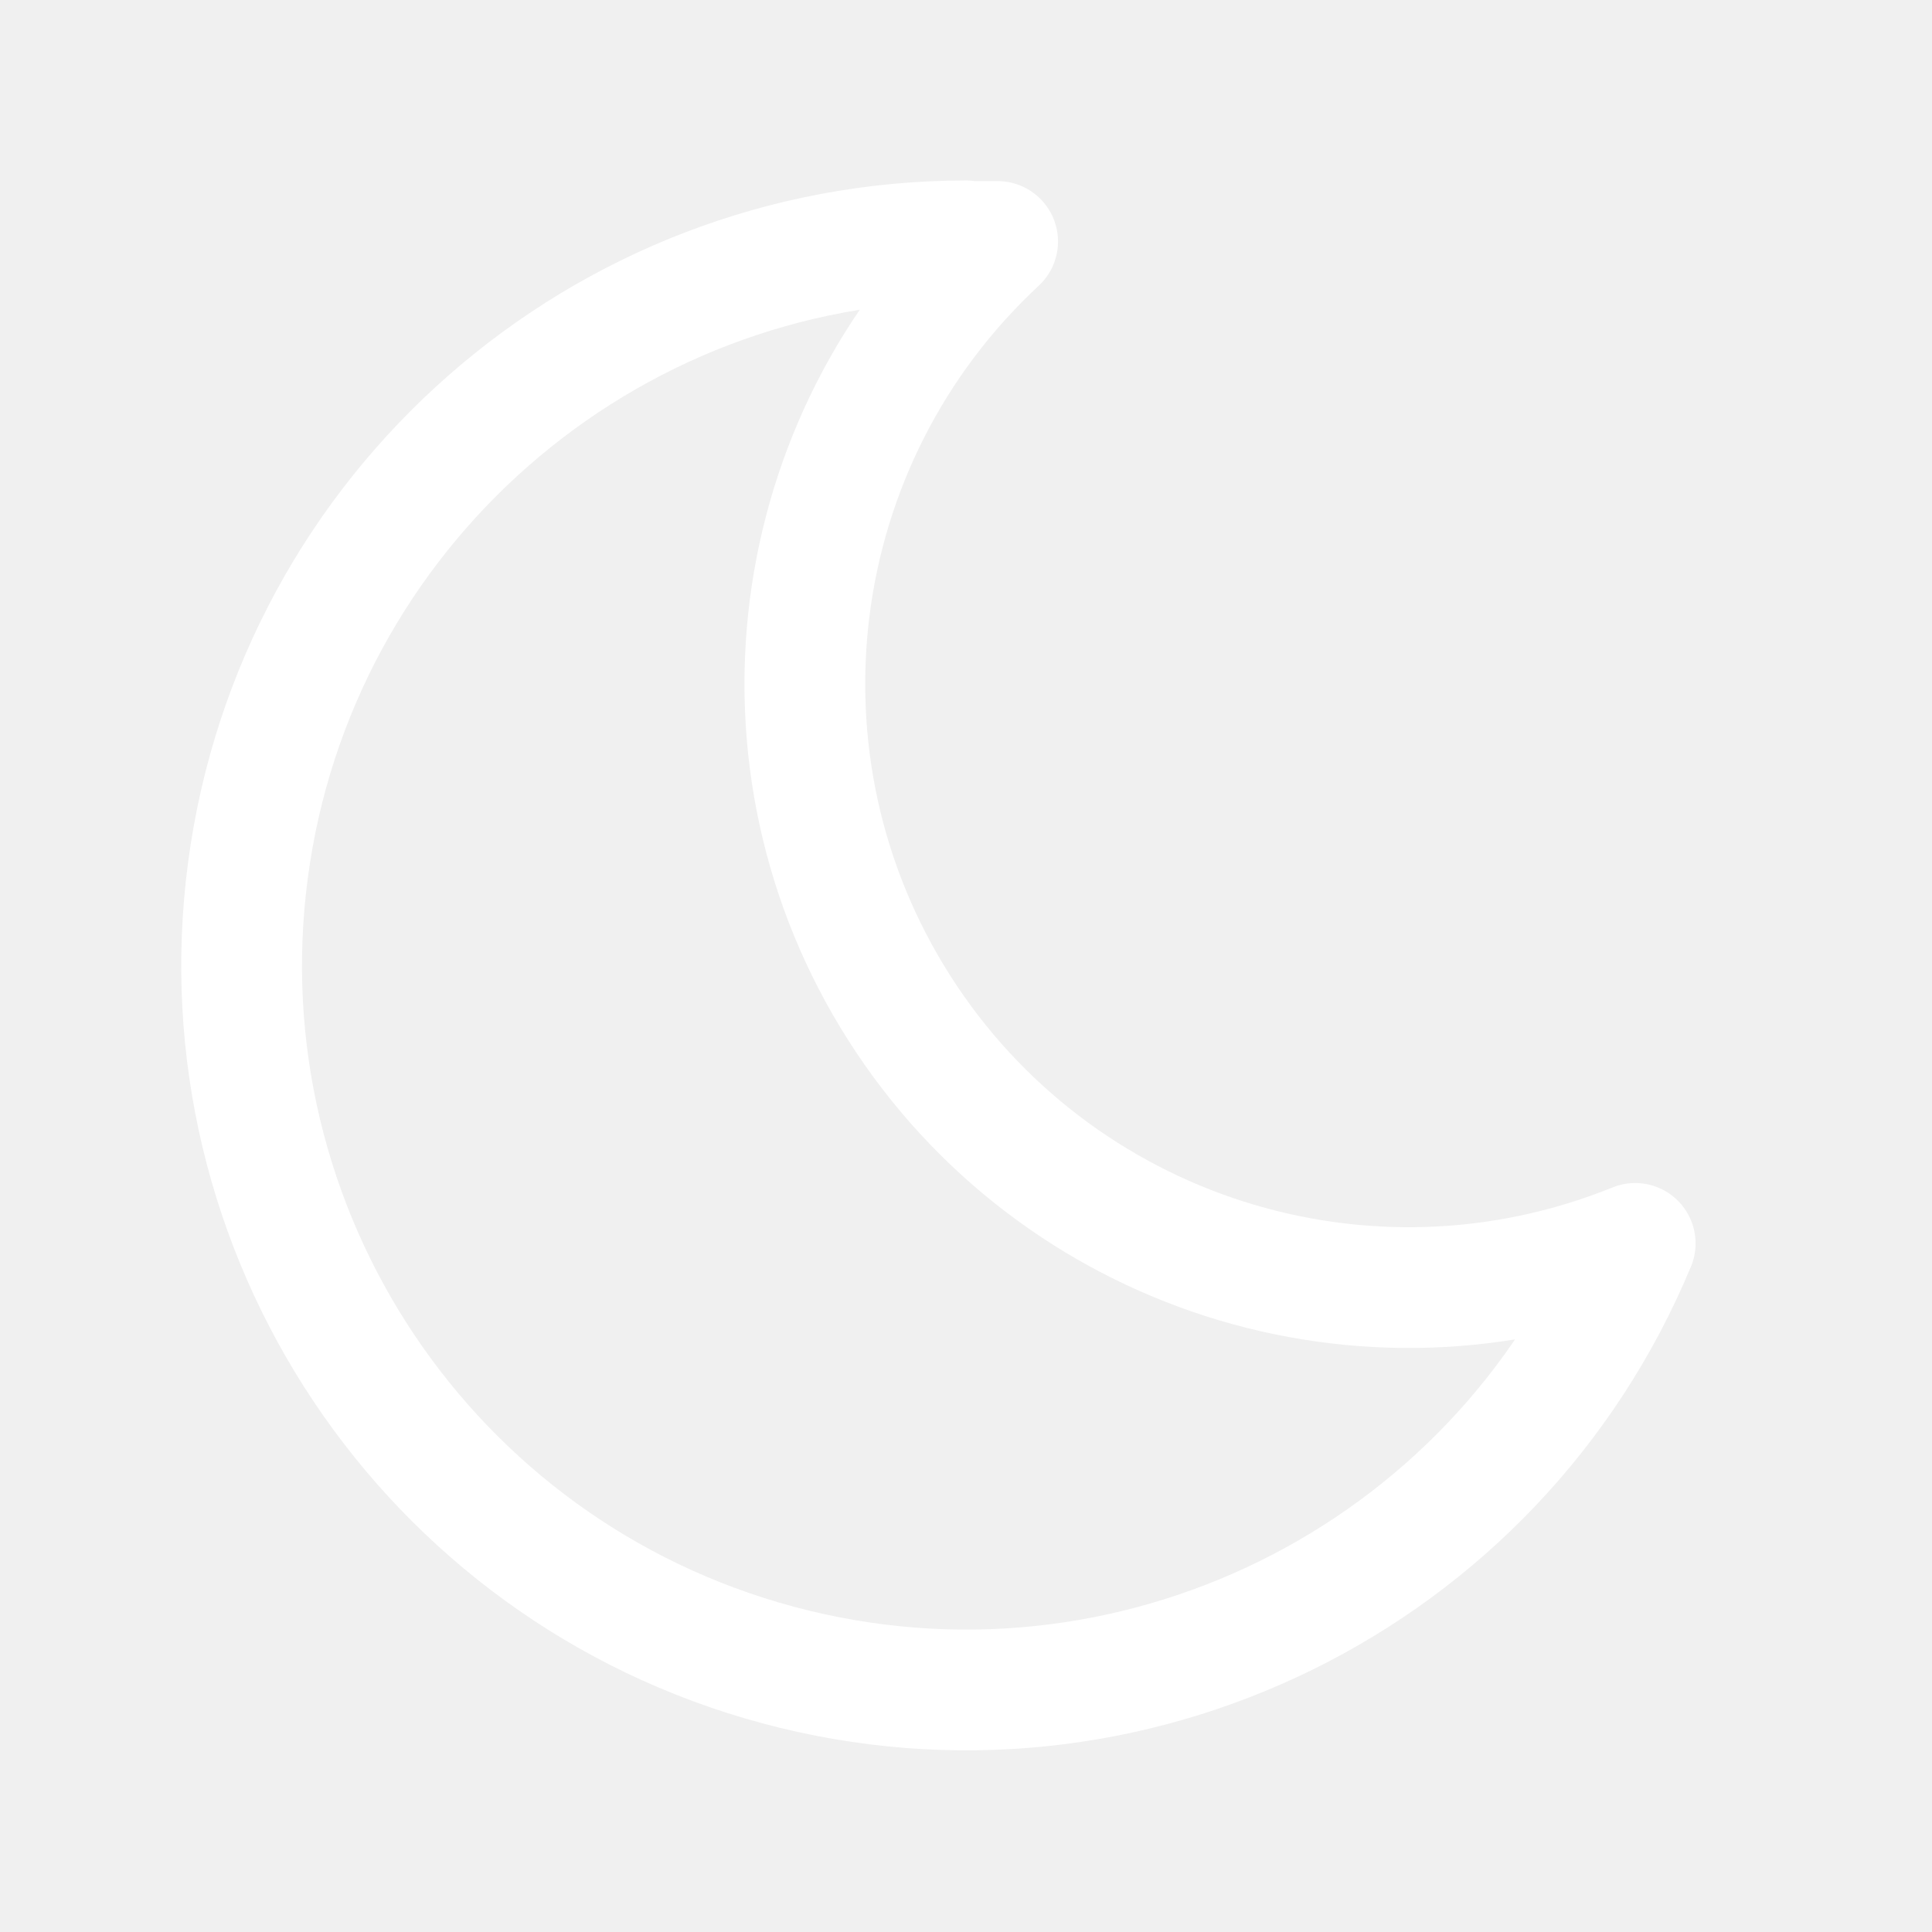
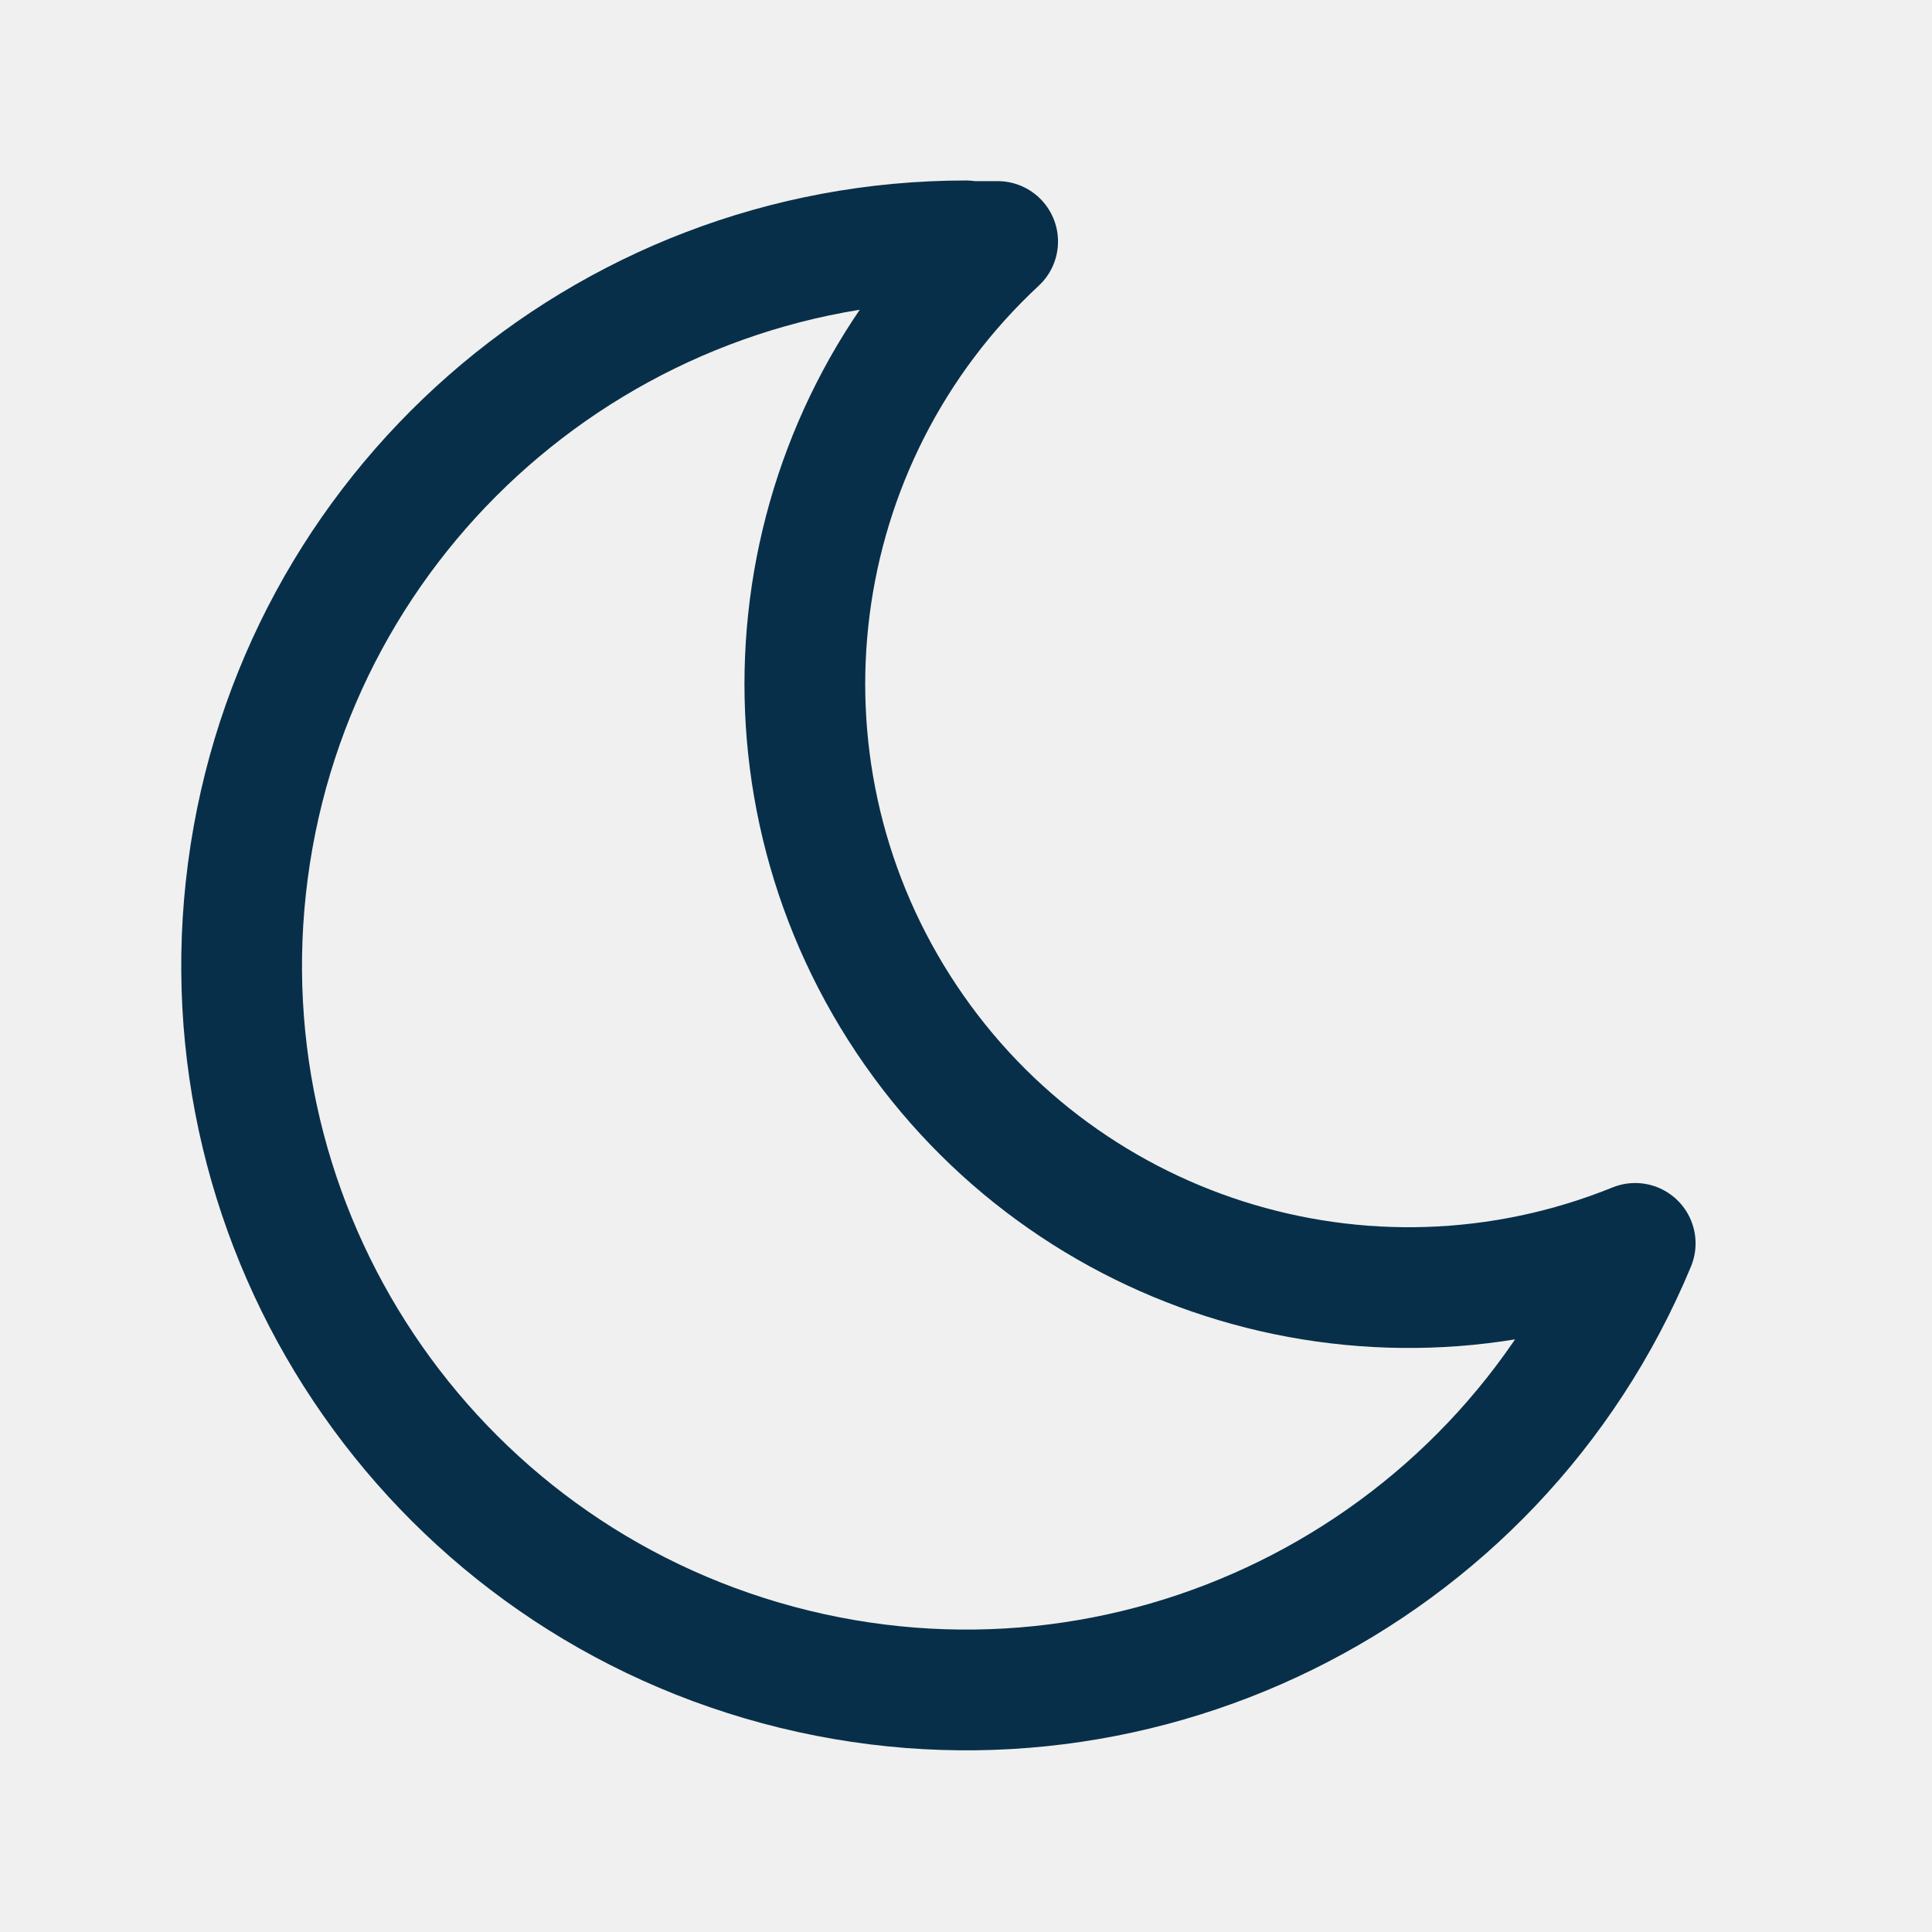
- <svg xmlns="http://www.w3.org/2000/svg" class="icon icon-tabler icon-tabler-moon" width="44" height="44" viewBox="0 0 24 24" stroke-width="1.5" stroke="#ffffff" fill="none" stroke-linecap="round" stroke-linejoin="round">
+ <svg xmlns="http://www.w3.org/2000/svg" class="icon icon-tabler icon-tabler-moon" width="44" height="44" viewBox="0 0 24 24" stroke-width="1.5" stroke="#082f49" fill="none" stroke-linecap="round" stroke-linejoin="round">
  <path stroke="none" d="M0 0h24v24H0z" fill="none" />
  <path d="M12 3c.132 0 .263 0 .393 0a7.5 7.5 0 0 0 7.92 12.446a9 9 0 1 1 -8.313 -12.454z" />
</svg>
